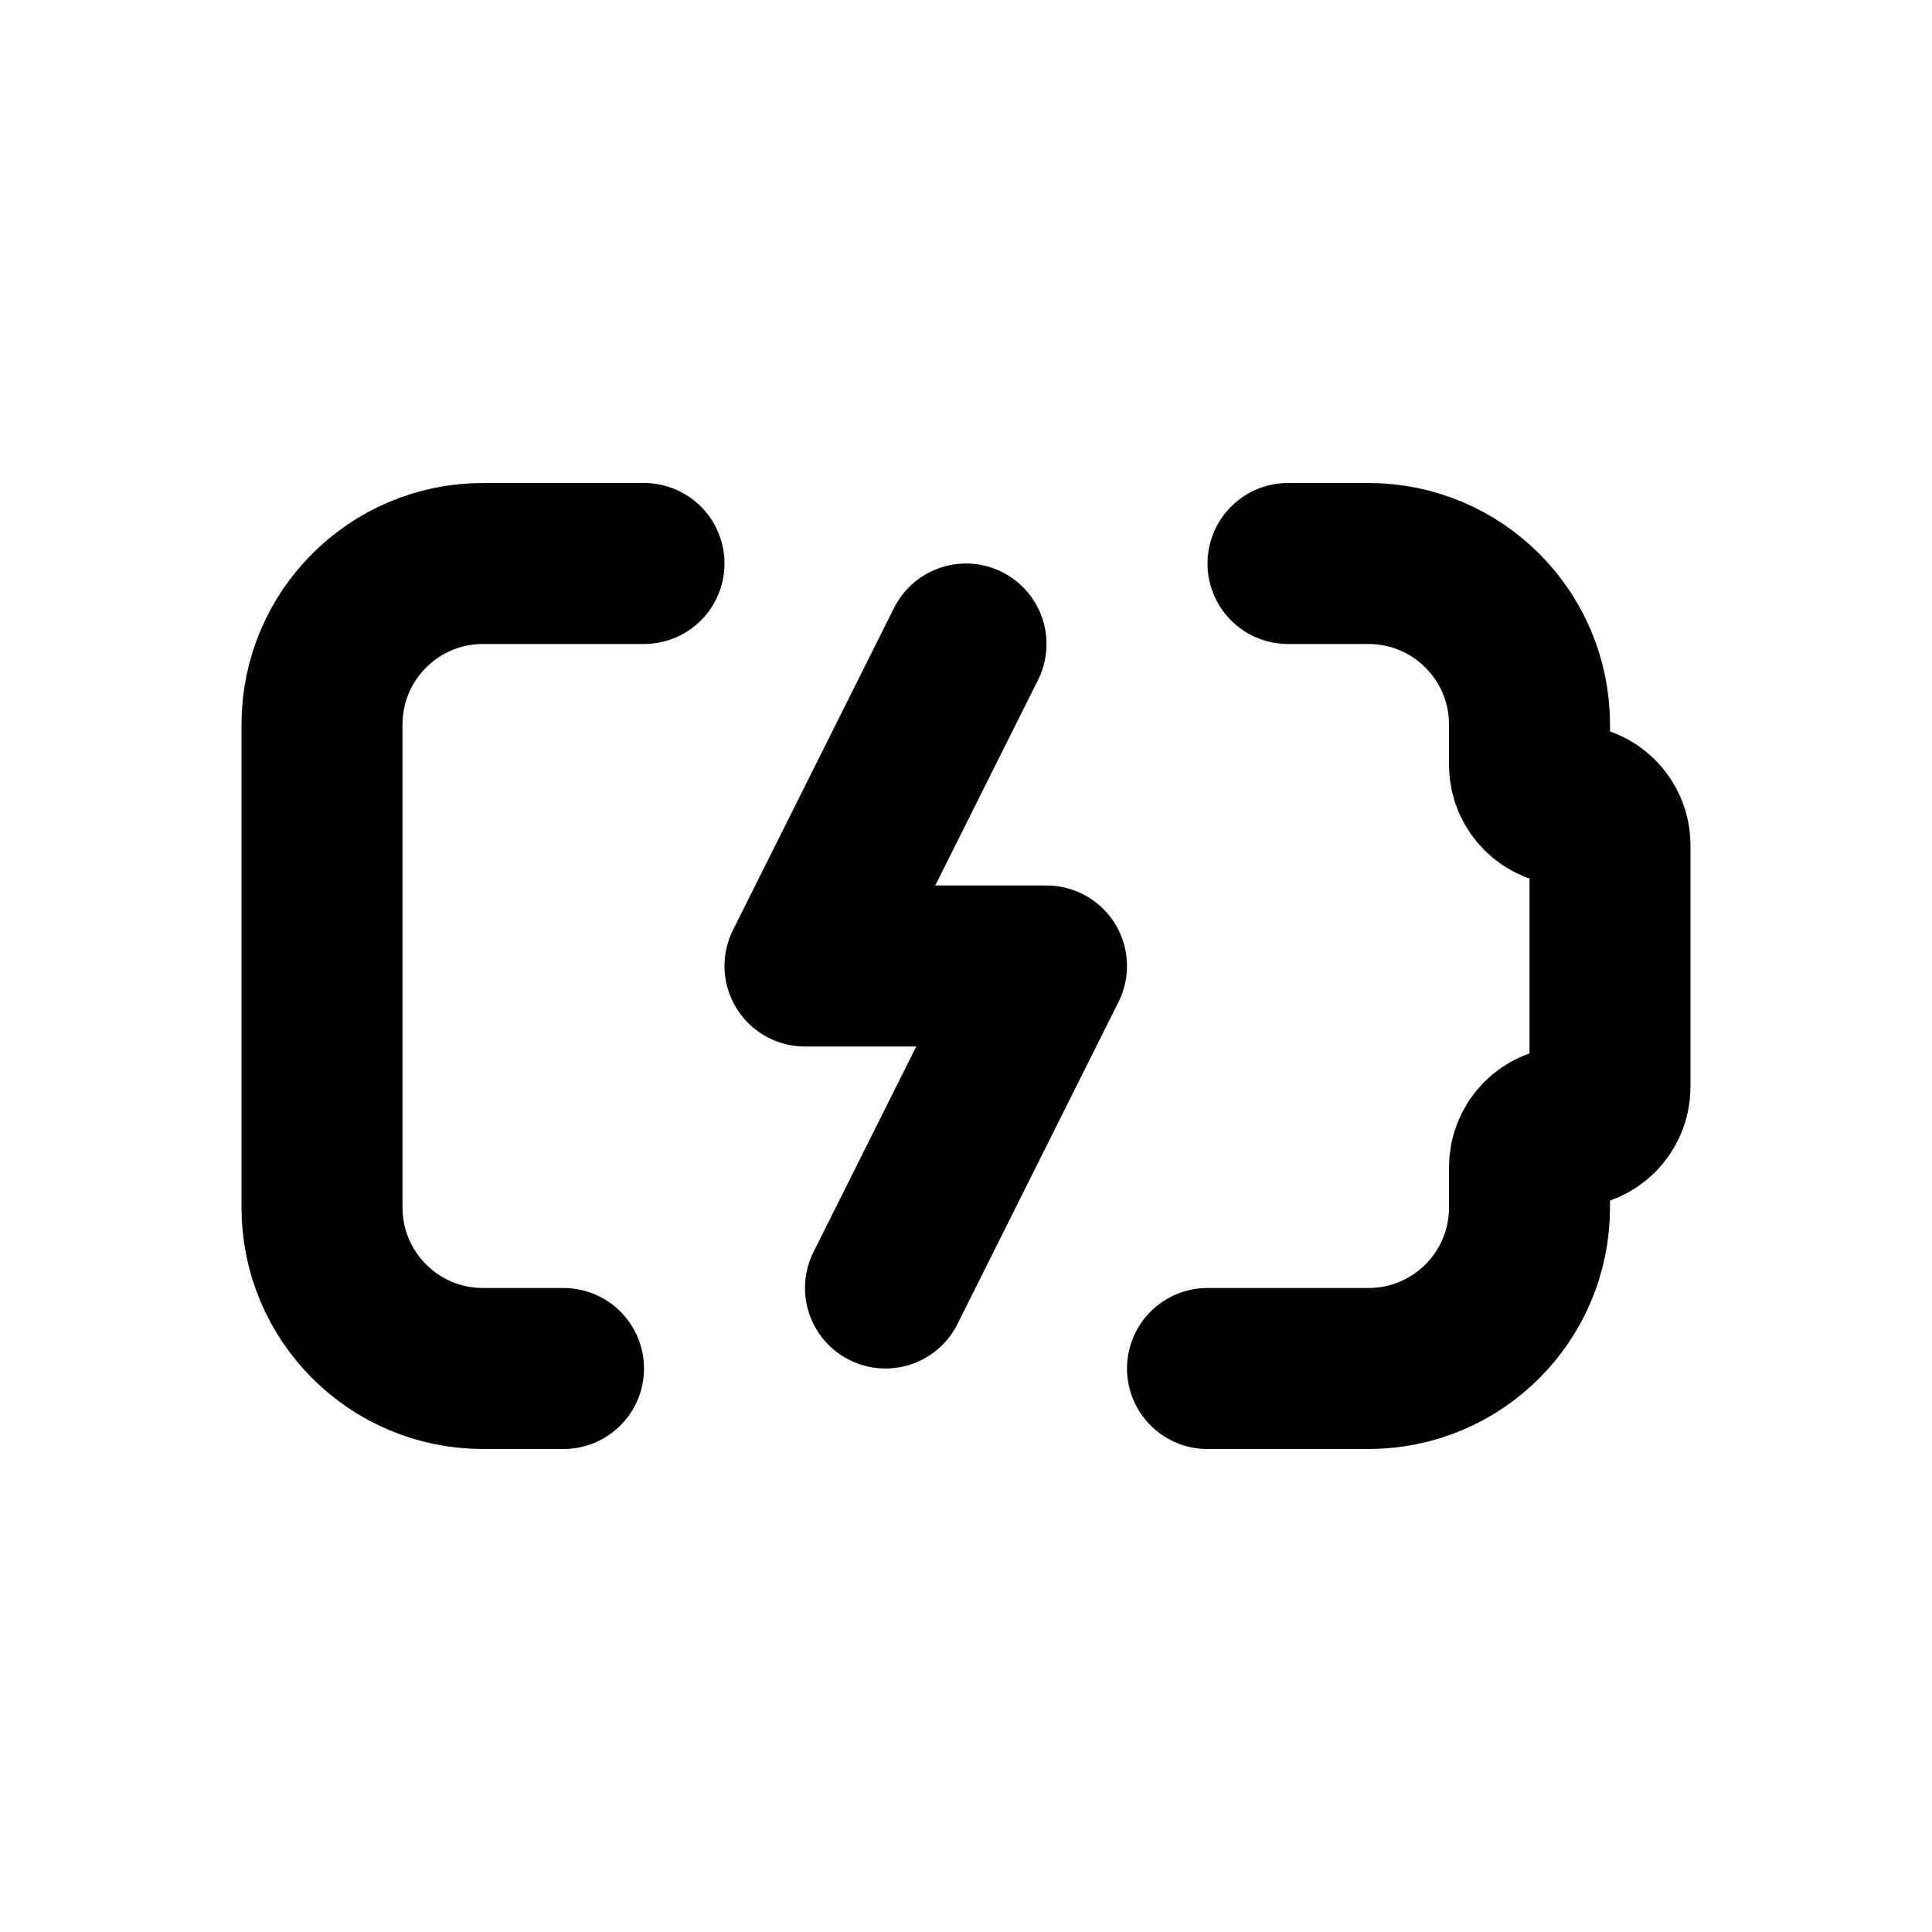
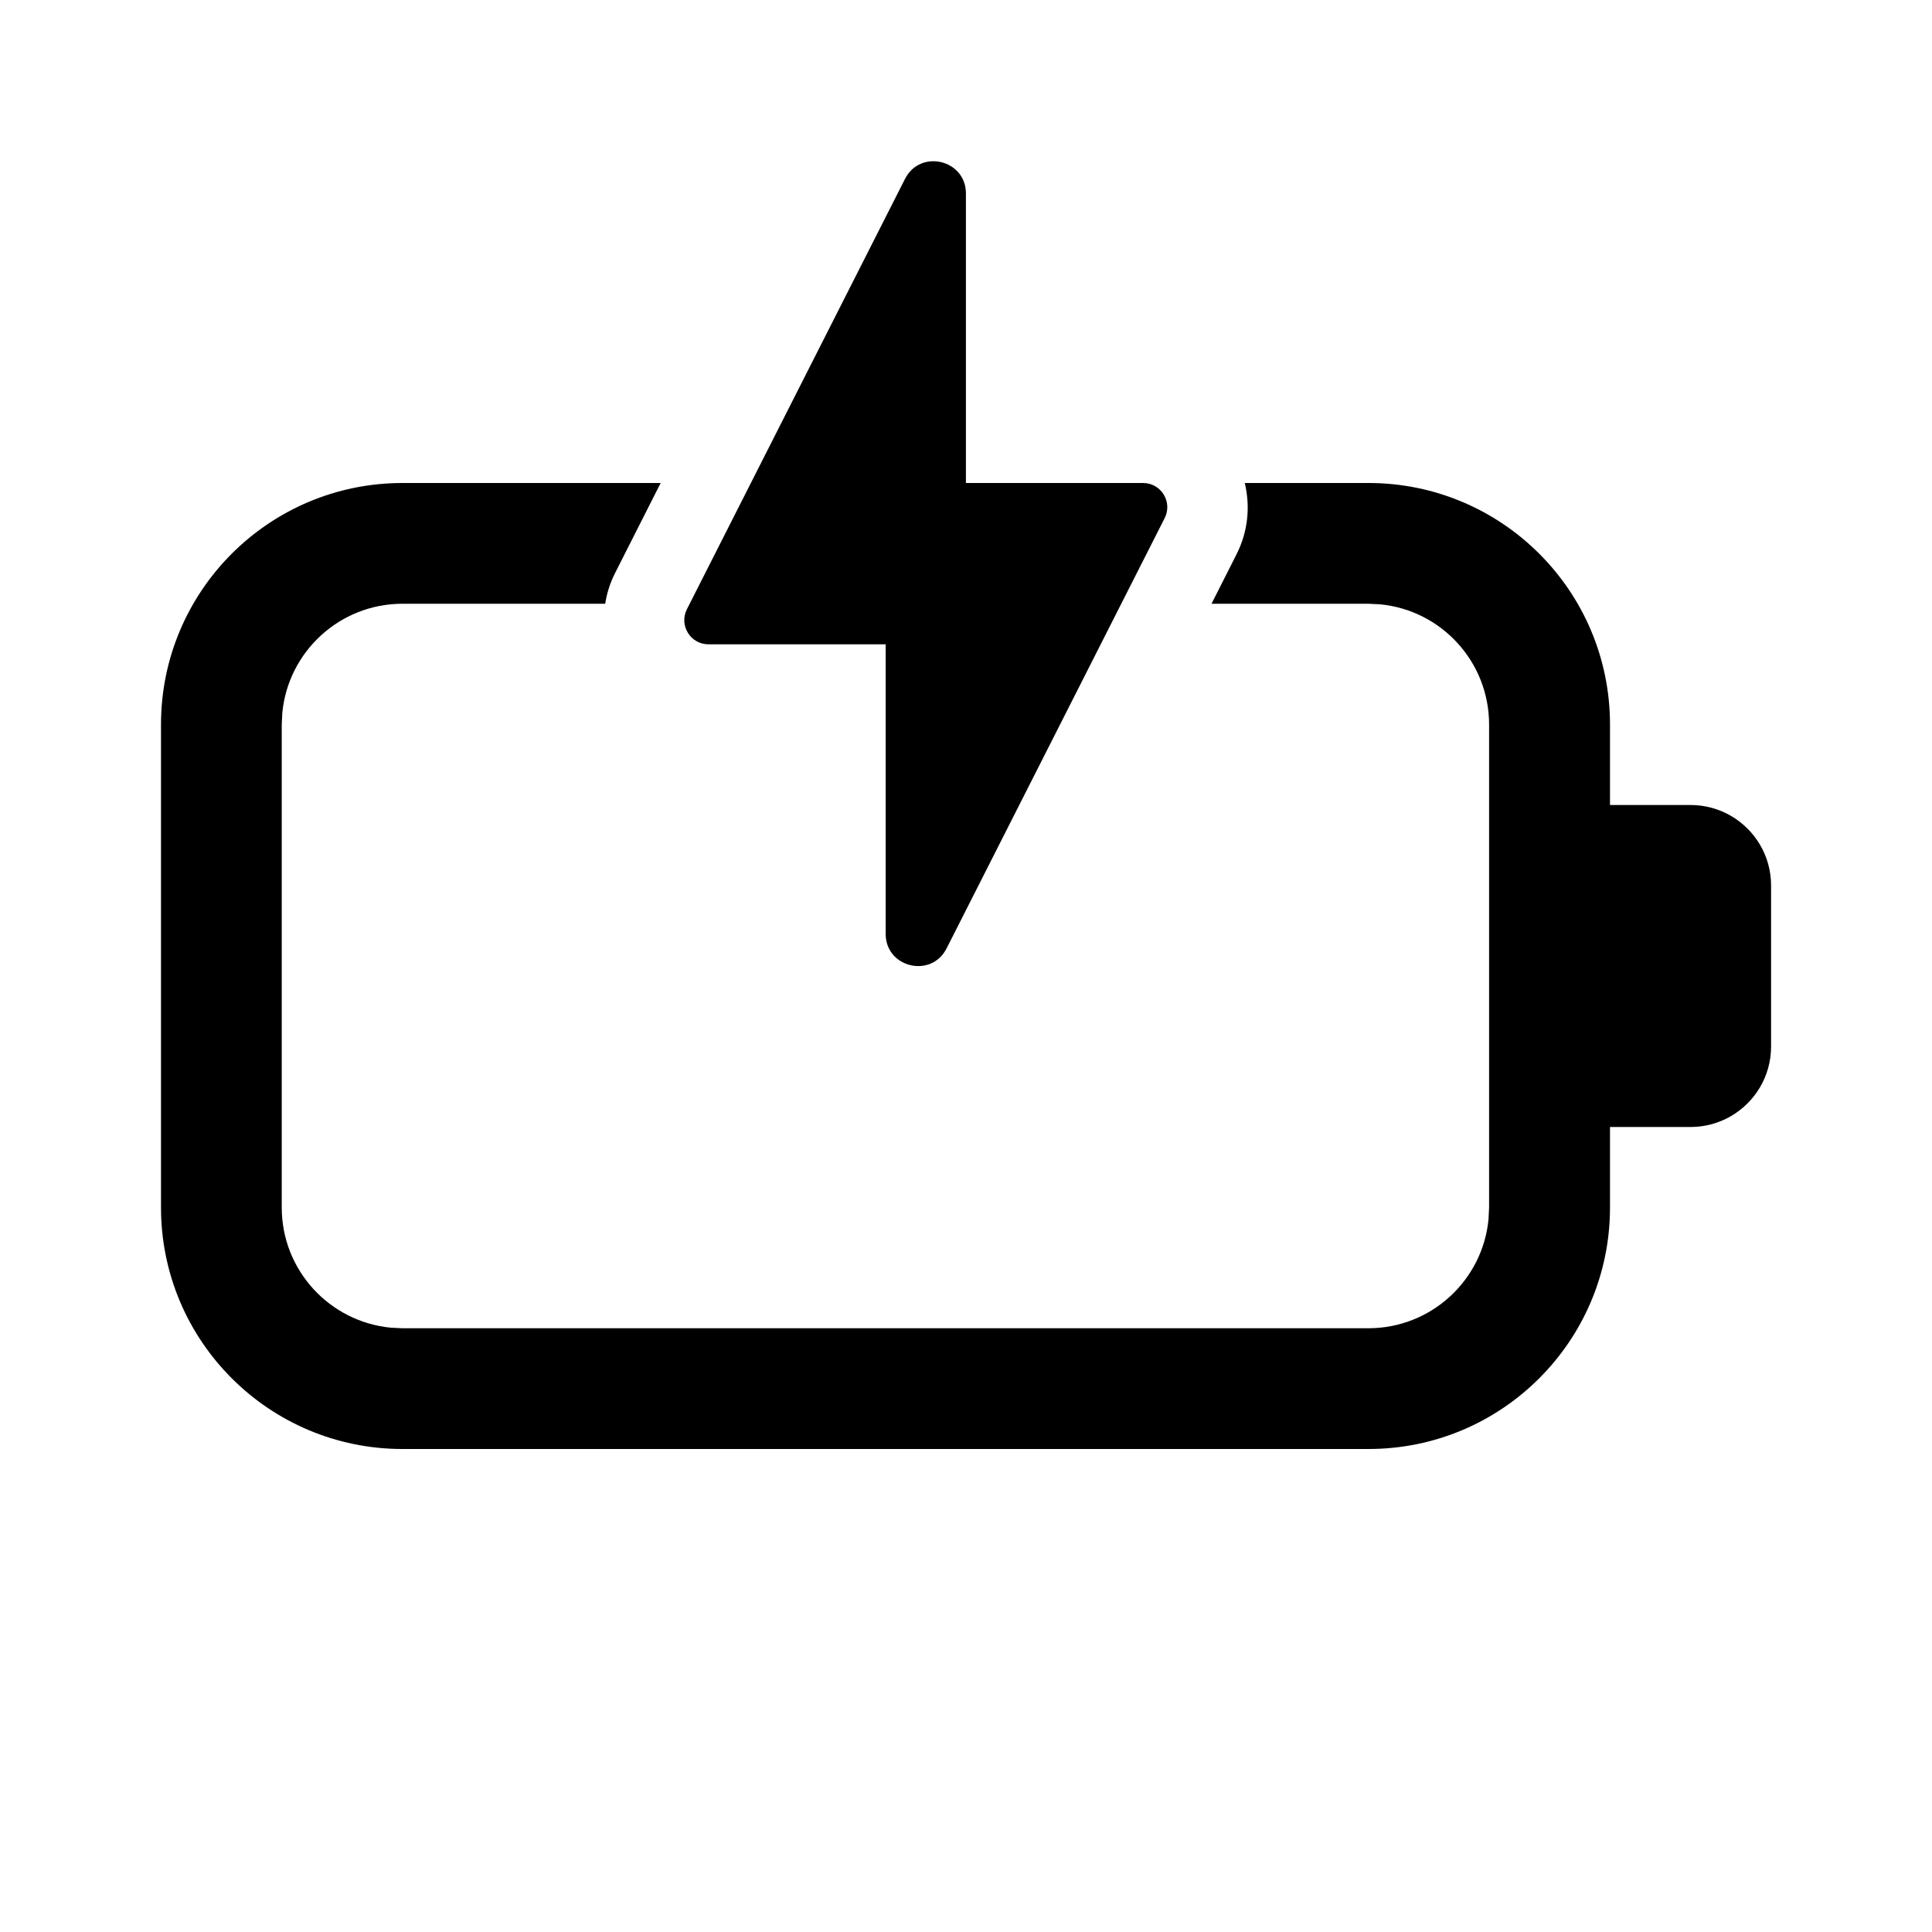
- <svg xmlns="http://www.w3.org/2000/svg" stroke="currentColor" fill="none" width="24" height="24" viewBox="0 0 24 24" stroke-width="2" stroke-linecap="round" stroke-linejoin="round" class="icon icon-tabler icons-tabler-outline icon-tabler-battery-charging">
-   <path d="M16 7h1a2 2 0 0 1 2 2v.5a.5 .5 0 0 0 .5 .5a.5 .5 0 0 1 .5 .5v3a.5 .5 0 0 1 -.5 .5a.5 .5 0 0 0 -.5 .5v.5a2 2 0 0 1 -2 2h-2" />
-   <path d="M8 7h-2a2 2 0 0 0 -2 2v6a2 2 0 0 0 2 2h1" />
-   <path d="M12 8l-2 4h3l-2 4" />
+ <svg xmlns="http://www.w3.org/2000/svg" width="24" height="24" viewBox="0 0 24 24" fill="none">
+   <path d="M7.642 7.116C7.578 7.242 7.538 7.371 7.518 7.5H5C4.22 7.5 3.58 8.095 3.507 8.855L3.5 9V15C3.5 15.78 4.095 16.42 4.855 16.493L5 16.5H16.998C17.778 16.5 18.419 15.905 18.491 15.145L18.498 15V9C18.498 8.22 17.903 7.579 17.143 7.507L16.998 7.5H15.05L15.359 6.889C15.508 6.596 15.531 6.284 15.463 6H17C18.657 6 20 7.343 20 9V10H21.001C21.183 10 21.354 10.049 21.501 10.134C21.8 10.307 22.001 10.63 22.001 11V13C22.001 13.37 21.8 13.693 21.501 13.866C21.354 13.951 21.183 14 21.001 14H20V15C20 16.657 18.657 18 17 18H5C3.343 18 2 16.657 2 15V9C2 7.343 3.343 6 5 6H8.207L7.642 7.116ZM11.242 2.223C11.432 1.847 11.999 1.983 11.999 2.403V6H14.2C14.424 6 14.569 6.236 14.468 6.436L11.759 11.781C11.569 12.157 11.002 12.021 11.002 11.601V8.004H8.801C8.577 8.004 8.432 7.768 8.533 7.568L11.242 2.223Z" fill="currentColor" />
</svg>
